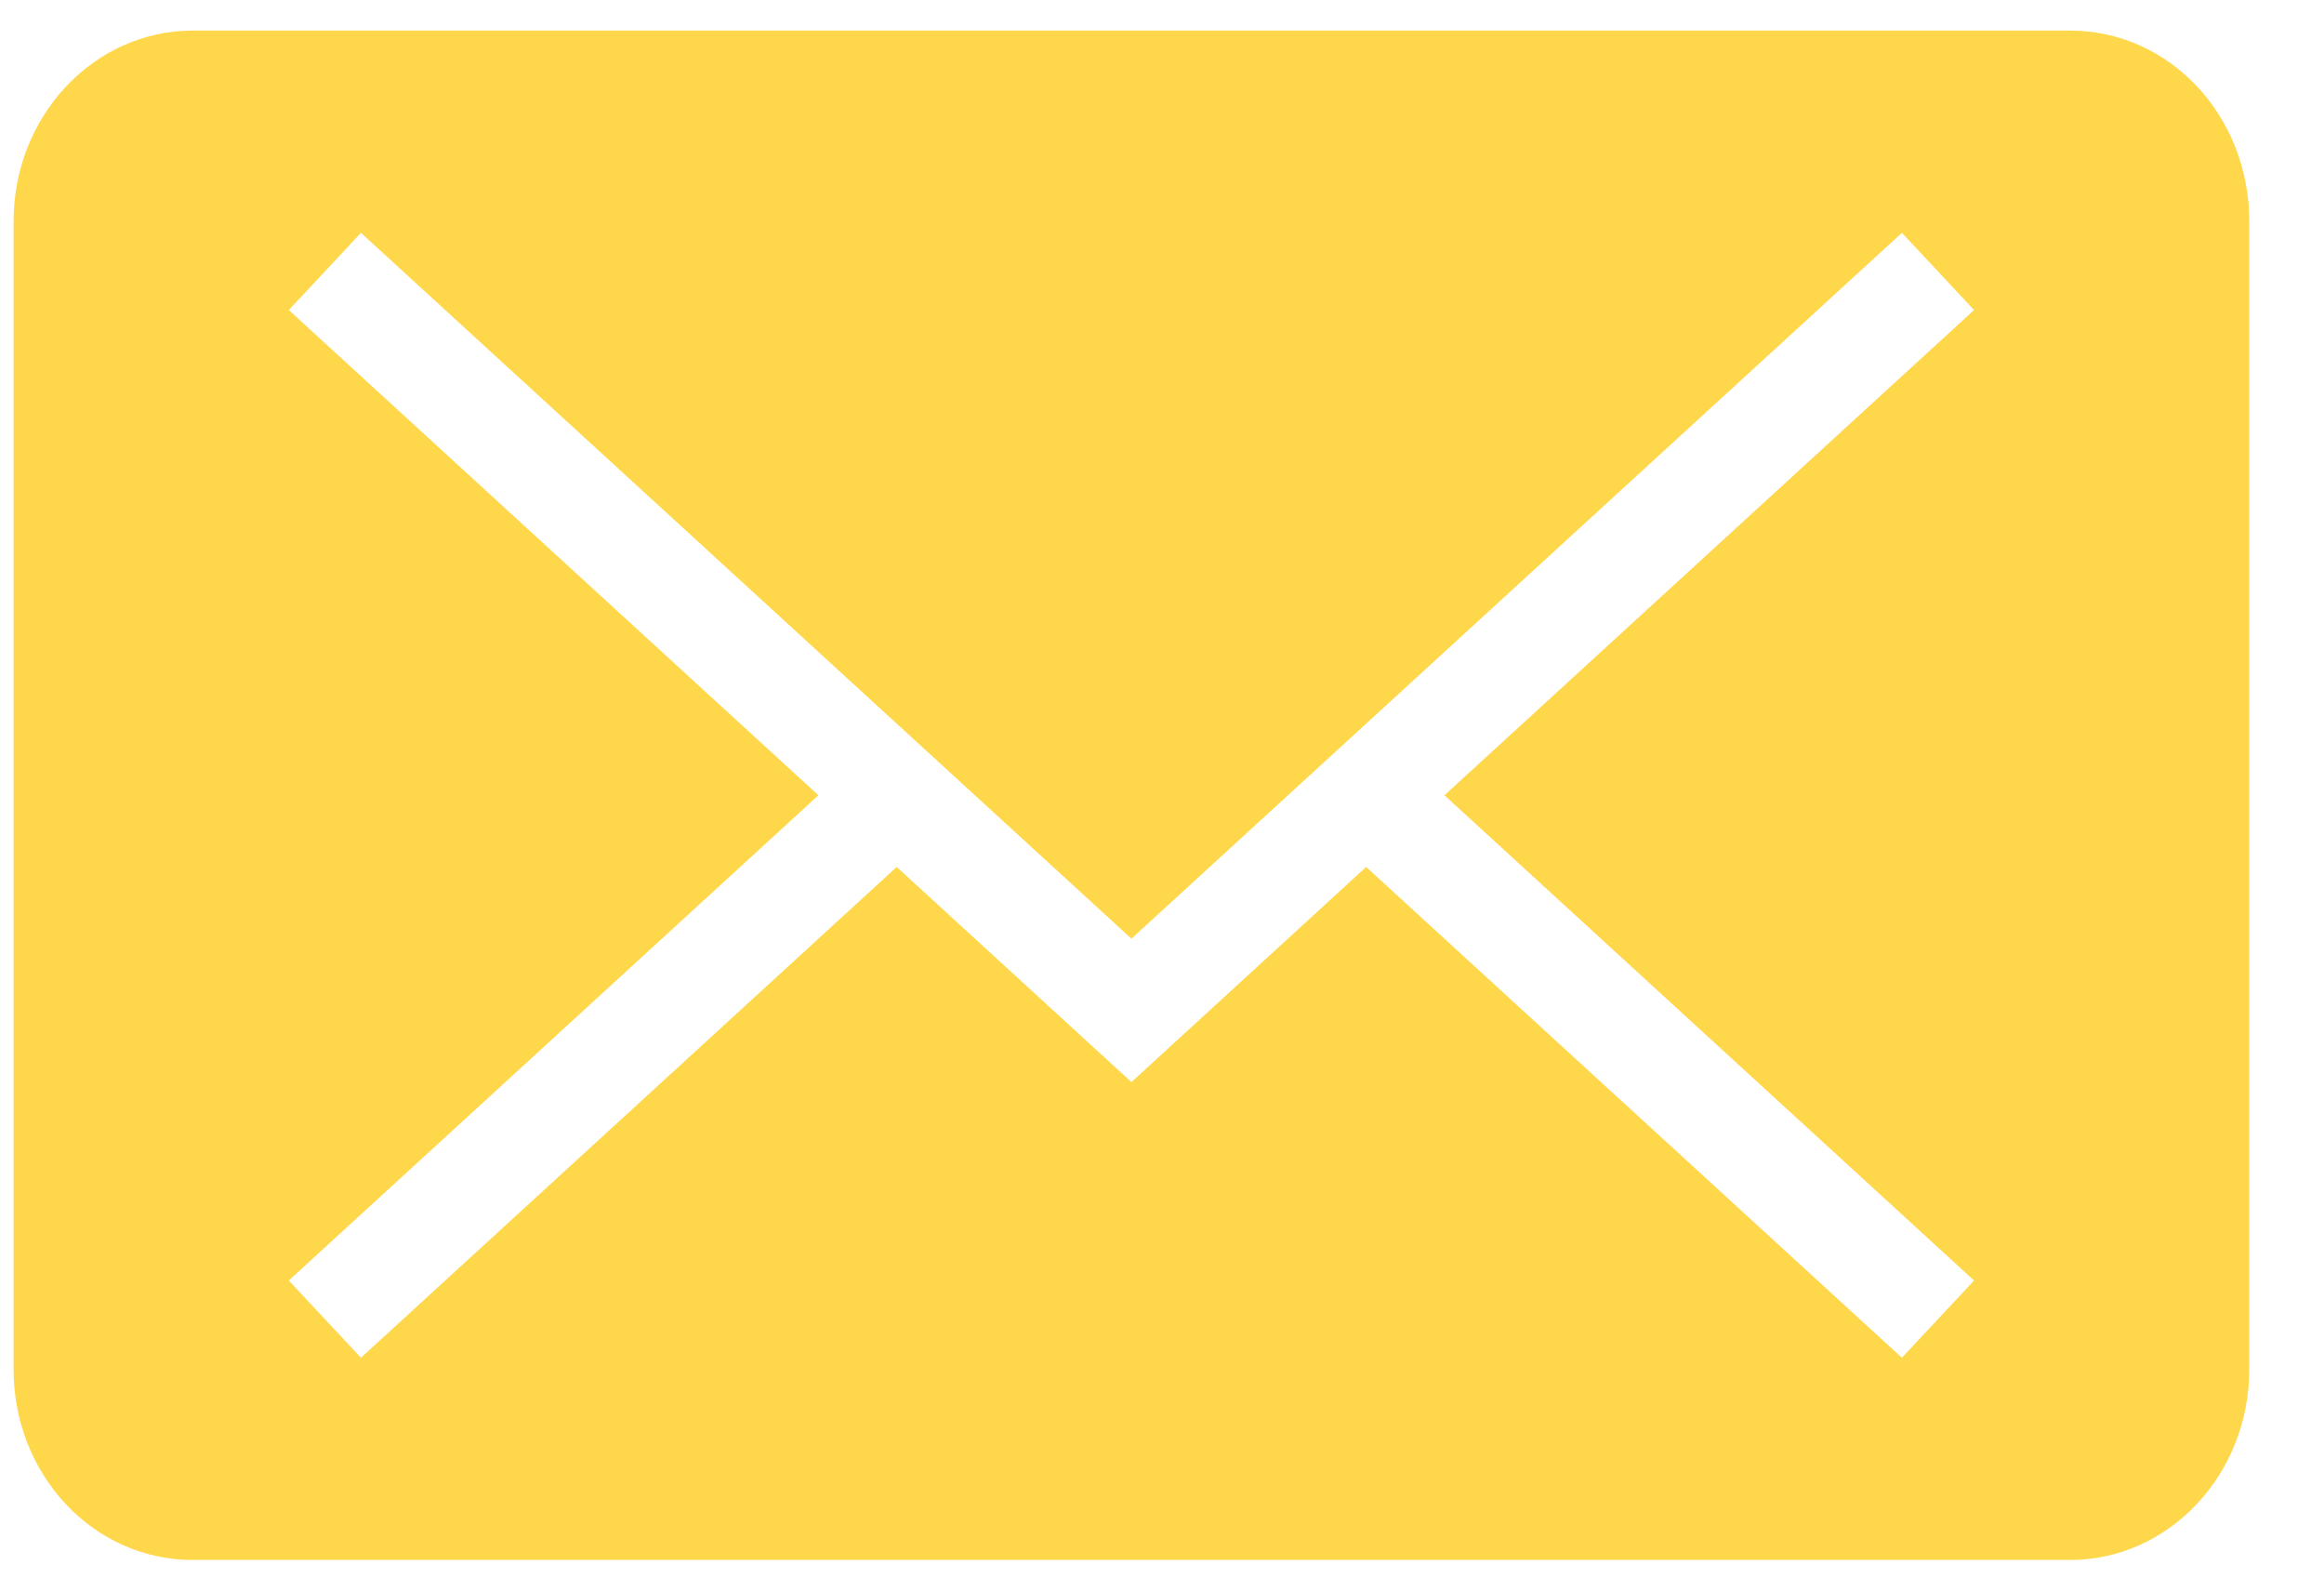
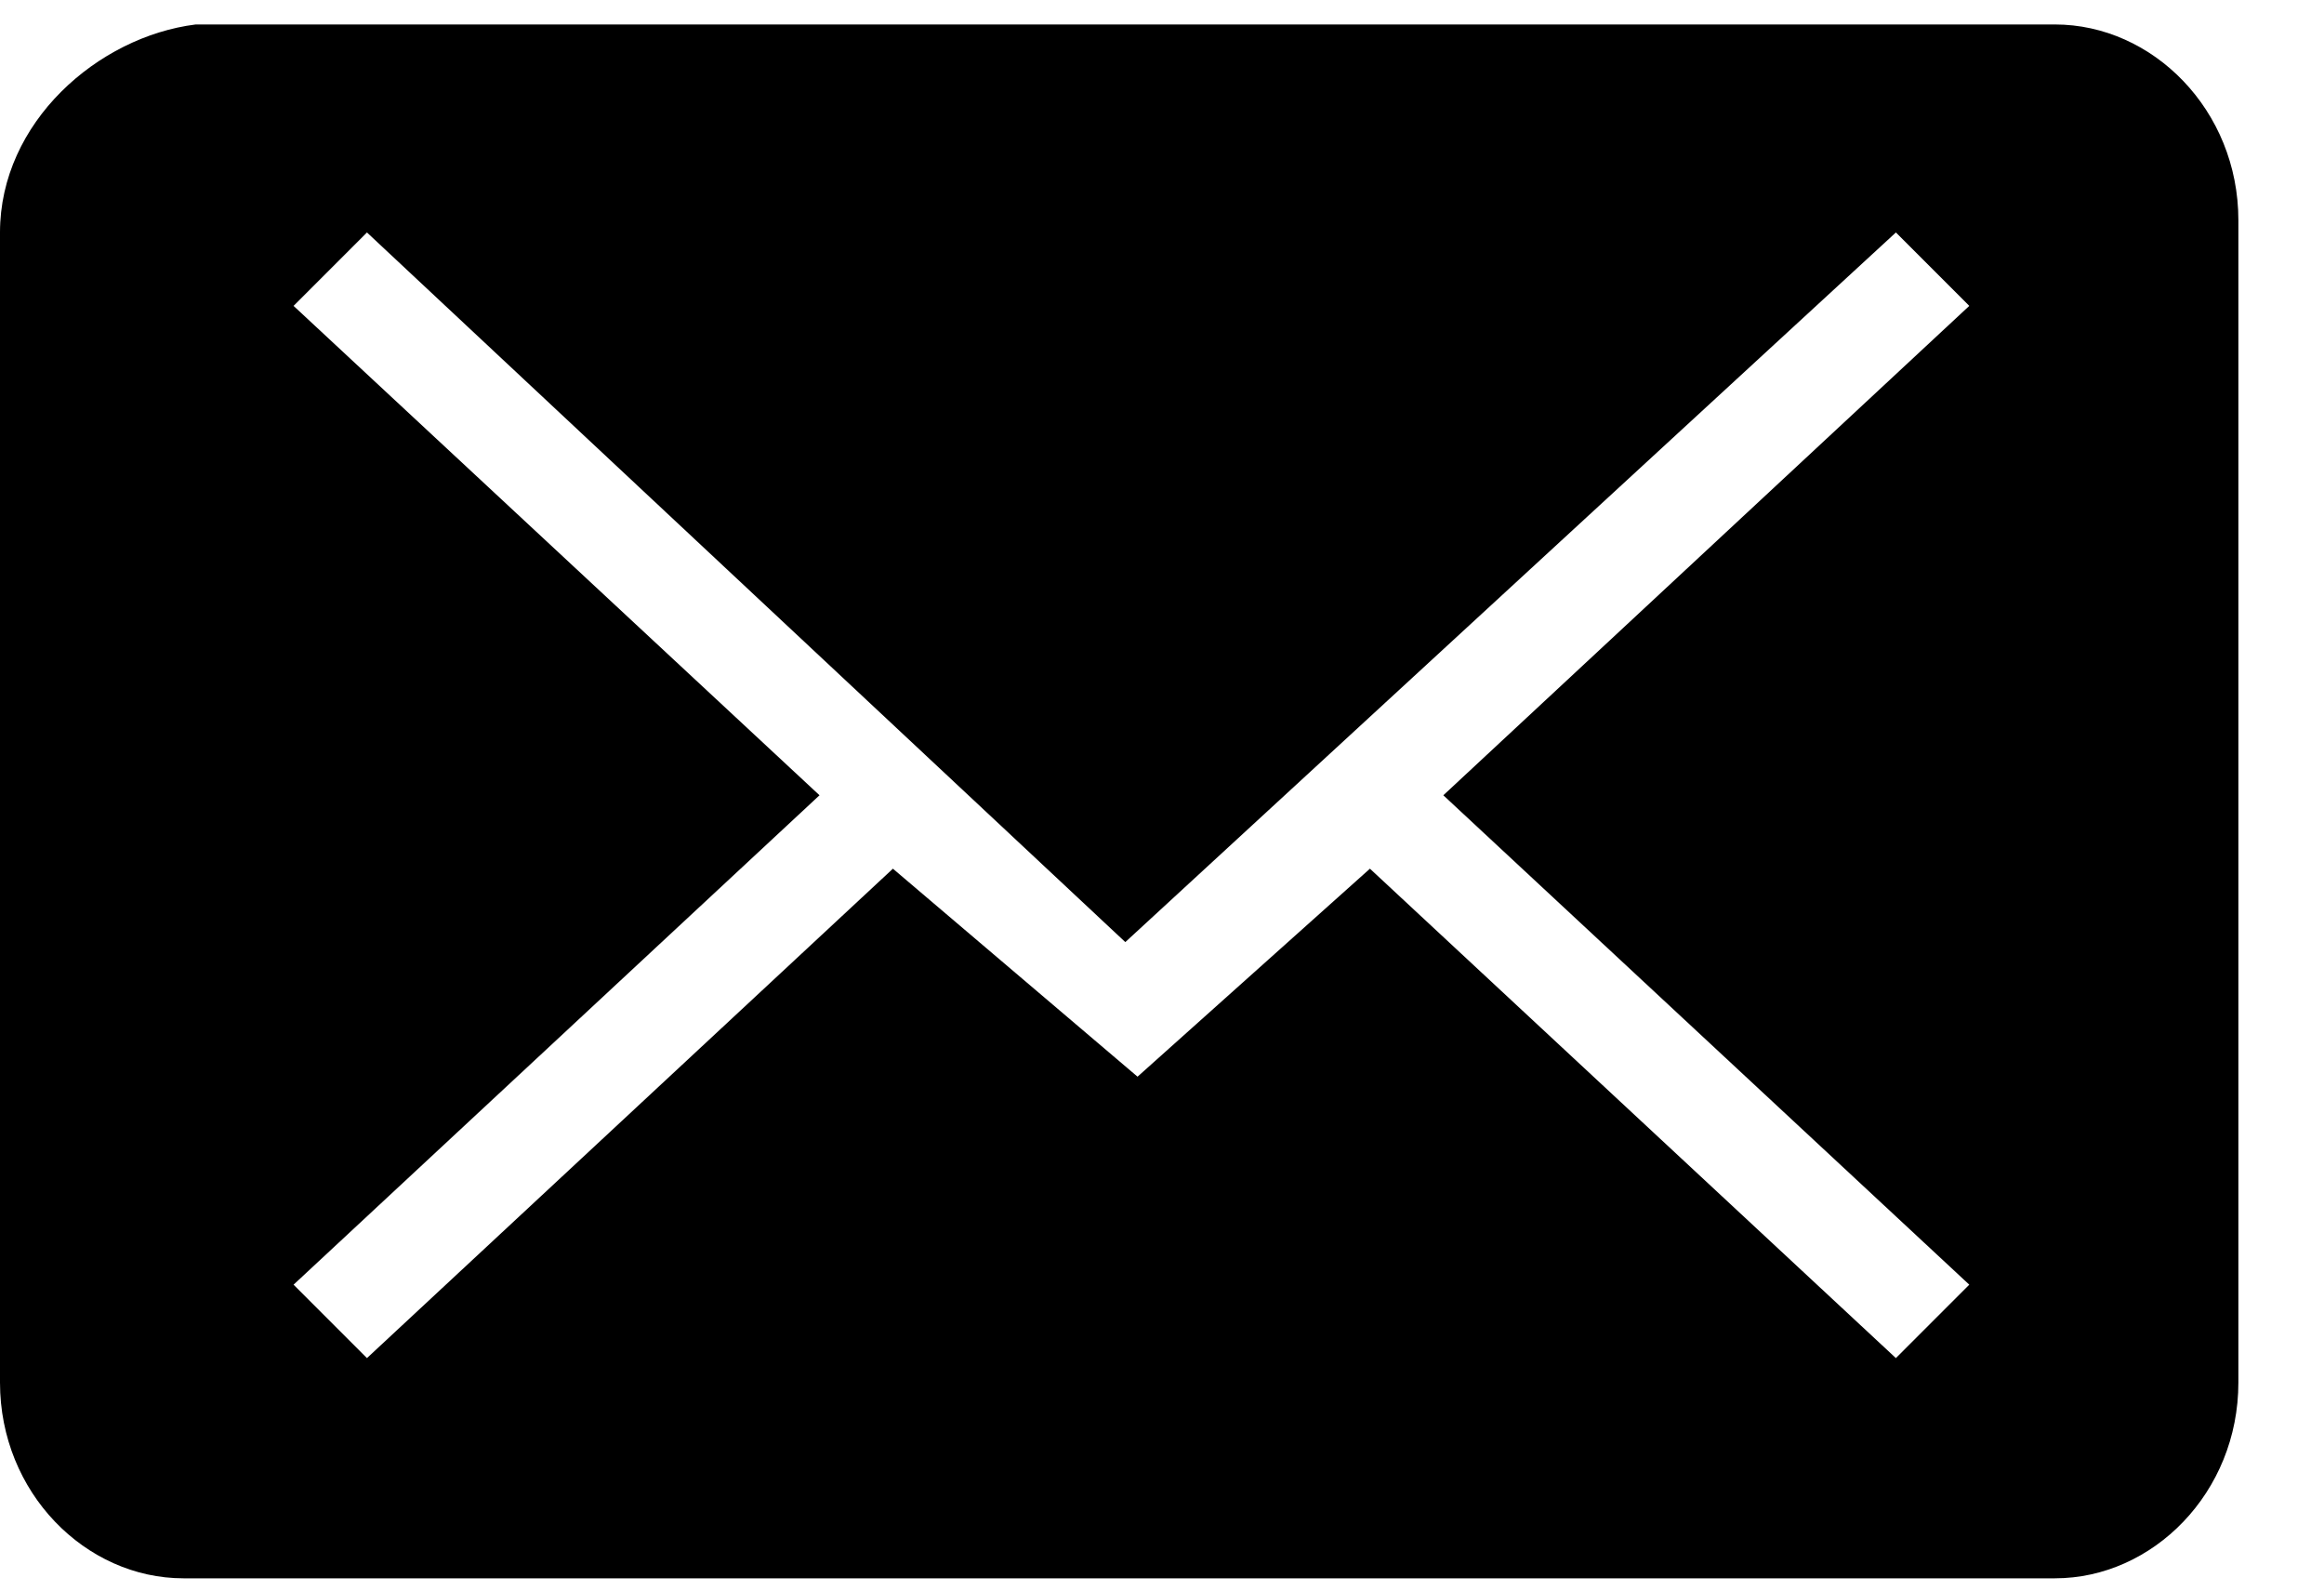
- <svg xmlns="http://www.w3.org/2000/svg" width="19" height="13" viewBox="0 0 19 13" fill="none">
-   <path fill-rule="evenodd" clip-rule="evenodd" d="M16.139 10.466L11.809 6.5L16.139 2.534L15.549 1.903L9.25 7.672L2.951 1.903L2.361 2.534L6.691 6.5L2.361 10.466L2.951 11.097L7.331 7.086L9.25 8.844L11.169 7.086L15.549 11.097L16.139 10.466ZM1.576 0.25C0.767 0.25 0.111 0.949 0.111 1.808V11.192C0.111 12.053 0.762 12.75 1.576 12.75H16.924C17.733 12.75 18.389 12.051 18.389 11.192V1.808C18.389 0.947 17.738 0.25 16.924 0.25H1.576Z" fill="#FFD74B" />
+ <svg xmlns="http://www.w3.org/2000/svg" viewBox="0 0 19 13">
+   <path fill-rule="evenodd" clip-rule="evenodd" d="m16.1 10.5-4.3-4 4.3-4-.6-.6-6.3 5.8L3 1.9l-.6.6 4.3 4-4.3 4 .6.6 4.3-4 2 1.7 1.9-1.7 4.3 4 .6-.6ZM1.6.2C.8.3 0 1 0 1.9v9.4c0 .9.7 1.6 1.5 1.6h15.3c.8 0 1.5-.7 1.5-1.6V1.8c0-.9-.7-1.6-1.5-1.6H1.6Z" />
</svg>
